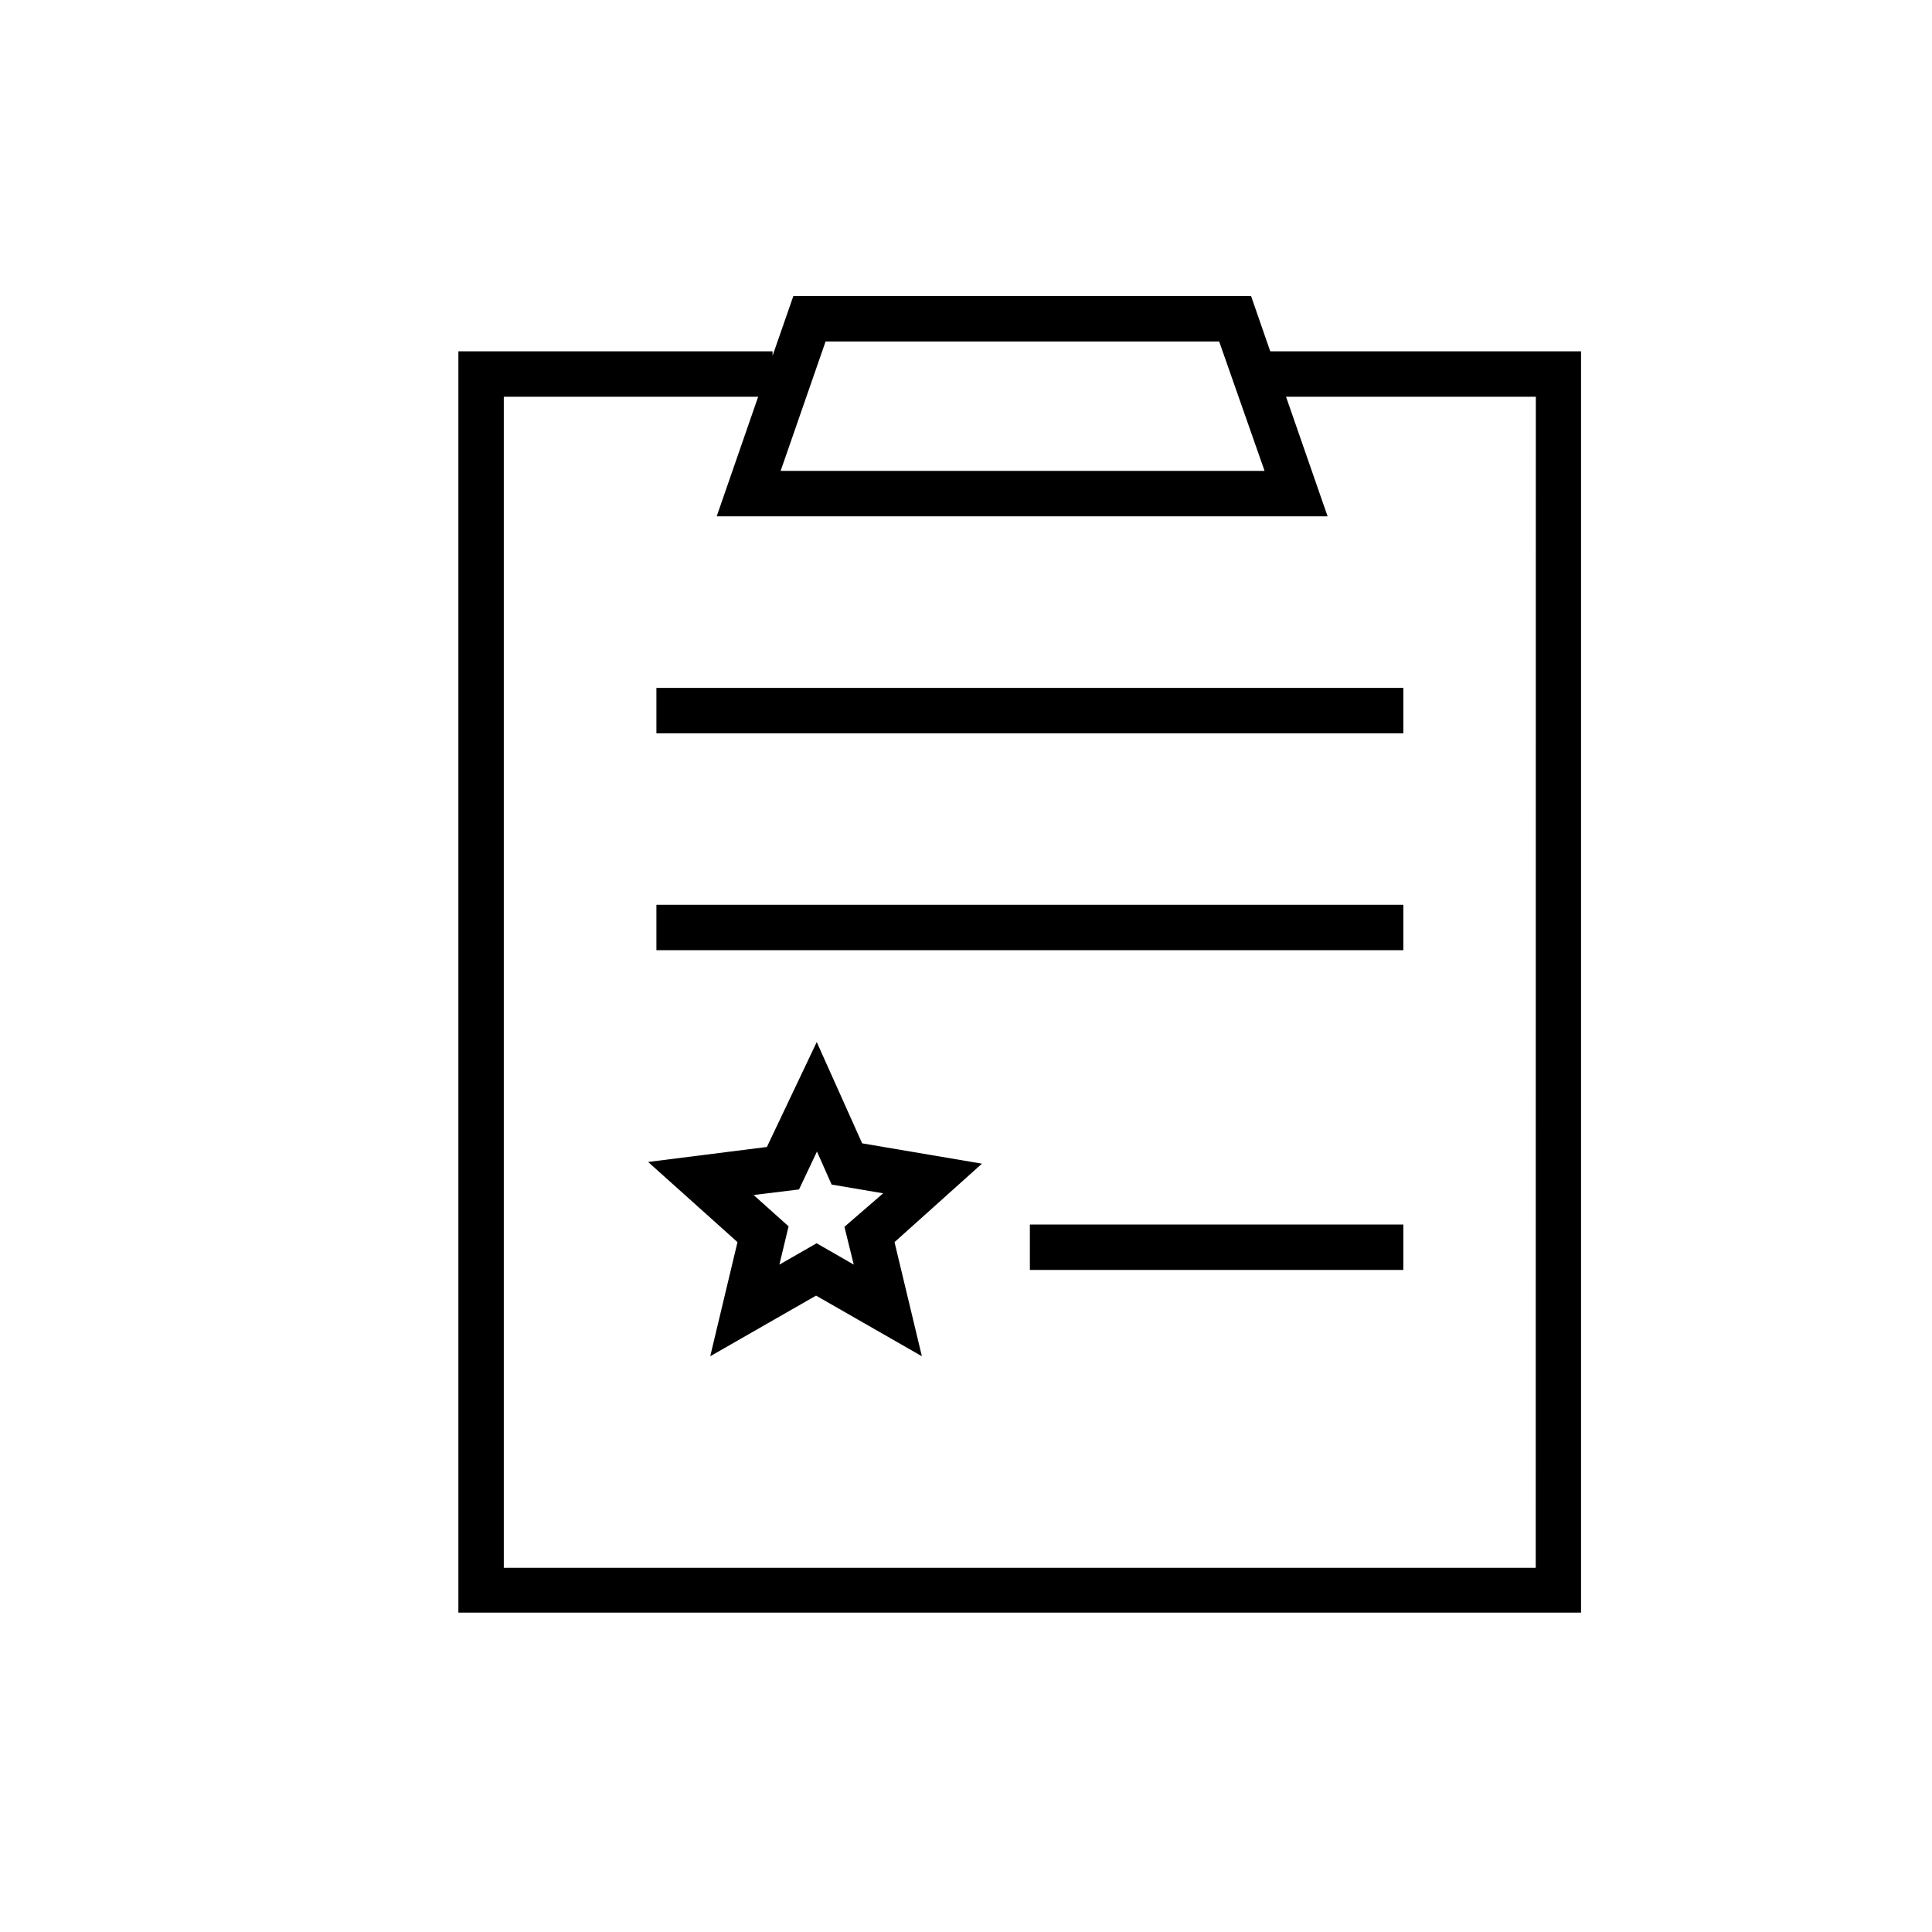
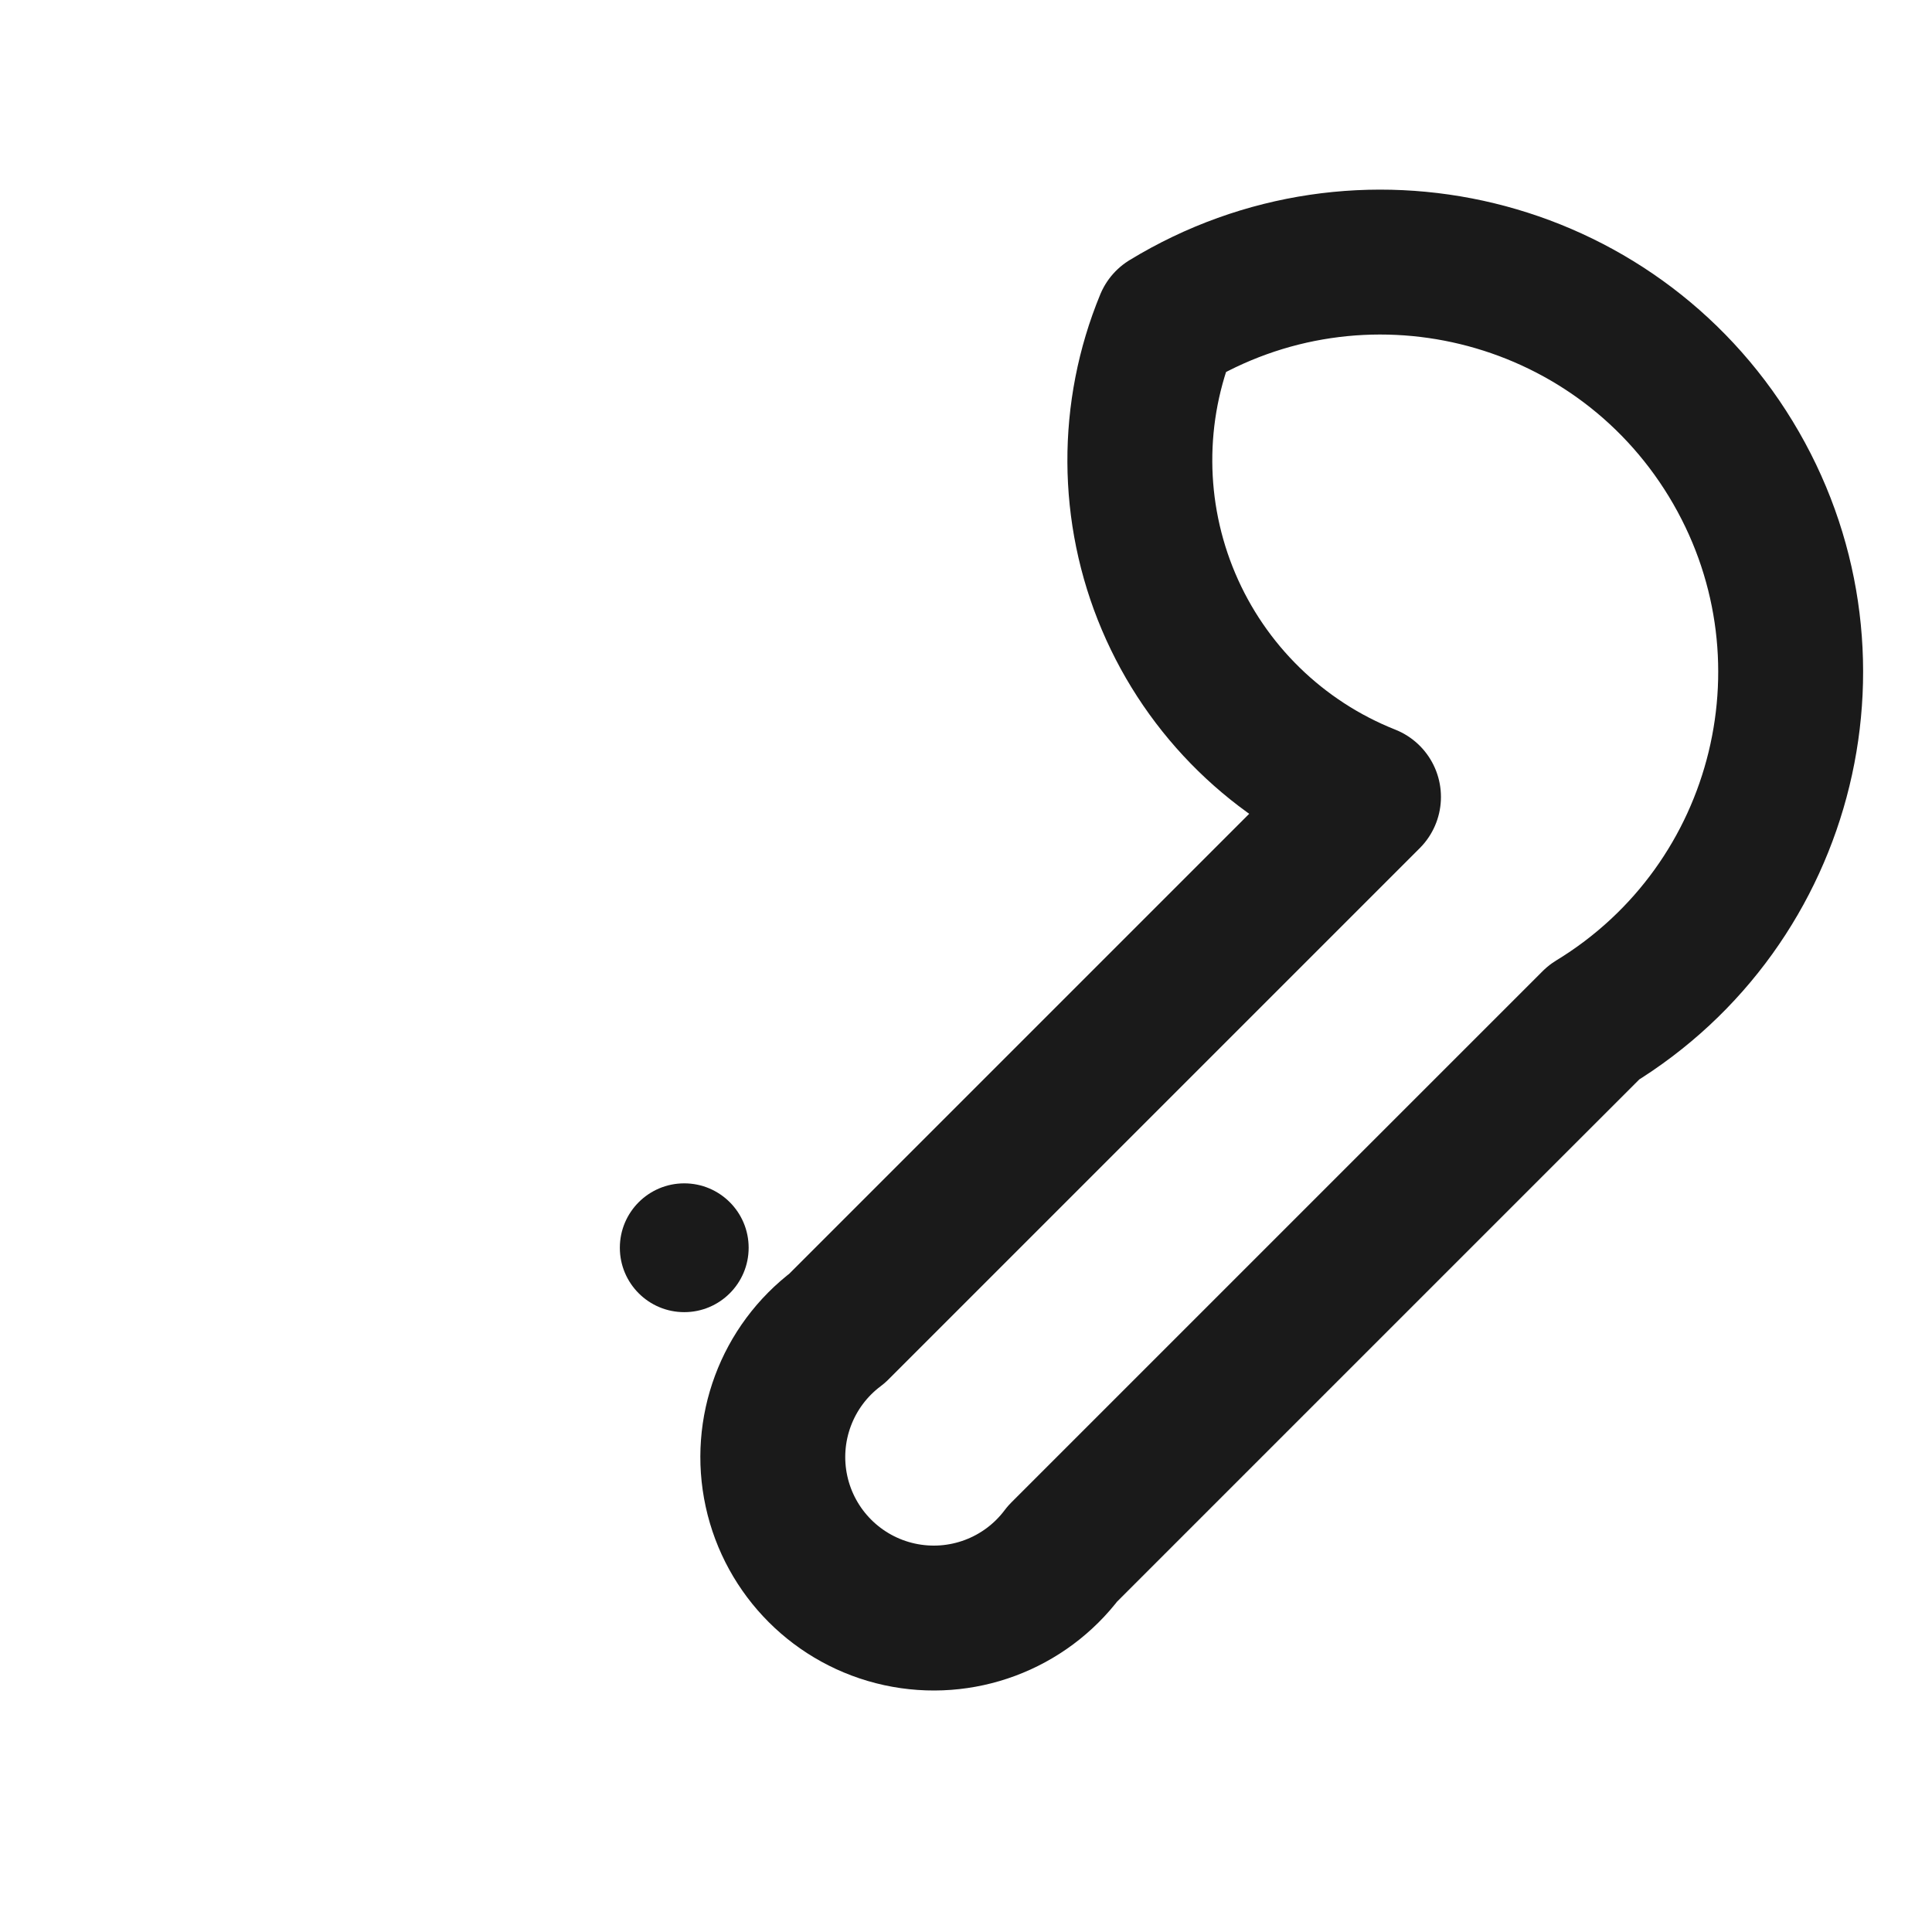
- <svg xmlns="http://www.w3.org/2000/svg" t="1774098387564" class="icon" viewBox="0 0 1024 1024" version="1.1" p-id="2302" width="200" height="200">
-   <g transform="translate(-70 -50) scale(1.15)">
-     <path d="M363.4 360.522h344.247v20.933H363.4zM363.4 460.478h344.247v20.933H363.4zM535.524 607.848h172.123v20.933h-172.123z" fill="#000000" p-id="2303" />
-     <path d="M646.313 205.407l-8.844-25.486H426.514l-9.577 27.527v-2.041H272.132v581.315h517.416V205.407z m-204.936-4.553H622.763l20.933 59.66H420.653z m327.291 565.197H293.065V226.34h117.226l-19.102 55.107h281.552l-19.154-55.107h115.133z" fill="#000000" p-id="2304" />
-     <path d="M458.228 570.43l-20.933-46.681-22.974 48.356-54.74 6.908 41.186 36.947-12.56 52.595 48.774-27.946 48.774 27.946-12.612-52.595 40.296-36.162z m-3.873 55.892l-17.113-9.839-17.165 9.839 4.239-17.636-16.119-14.444 20.933-2.564 8.269-17.479 6.751 15.229 23.759 4.03-17.846 15.438z" fill="#000000" p-id="2305" />
+ <svg xmlns="http://www.w3.org/2000/svg" viewBox="0 0 24 24">
+   <g fill="none" stroke="#1a1a1a" stroke-width="1.8" stroke-linecap="round" stroke-linejoin="round">
+     <path d="M14.5 4a4.5 4.5 0 0 0 2.5 5.9l-6.6 6.6a2 2 0 1 0 2.8 2.8l6.6-6.6A4.5 4.5 0 0 0 14.5 4z" />
+     <circle cx="8.5" cy="15.5" r="0.8" fill="#1a1a1a" stroke="none" />
  </g>
</svg>
